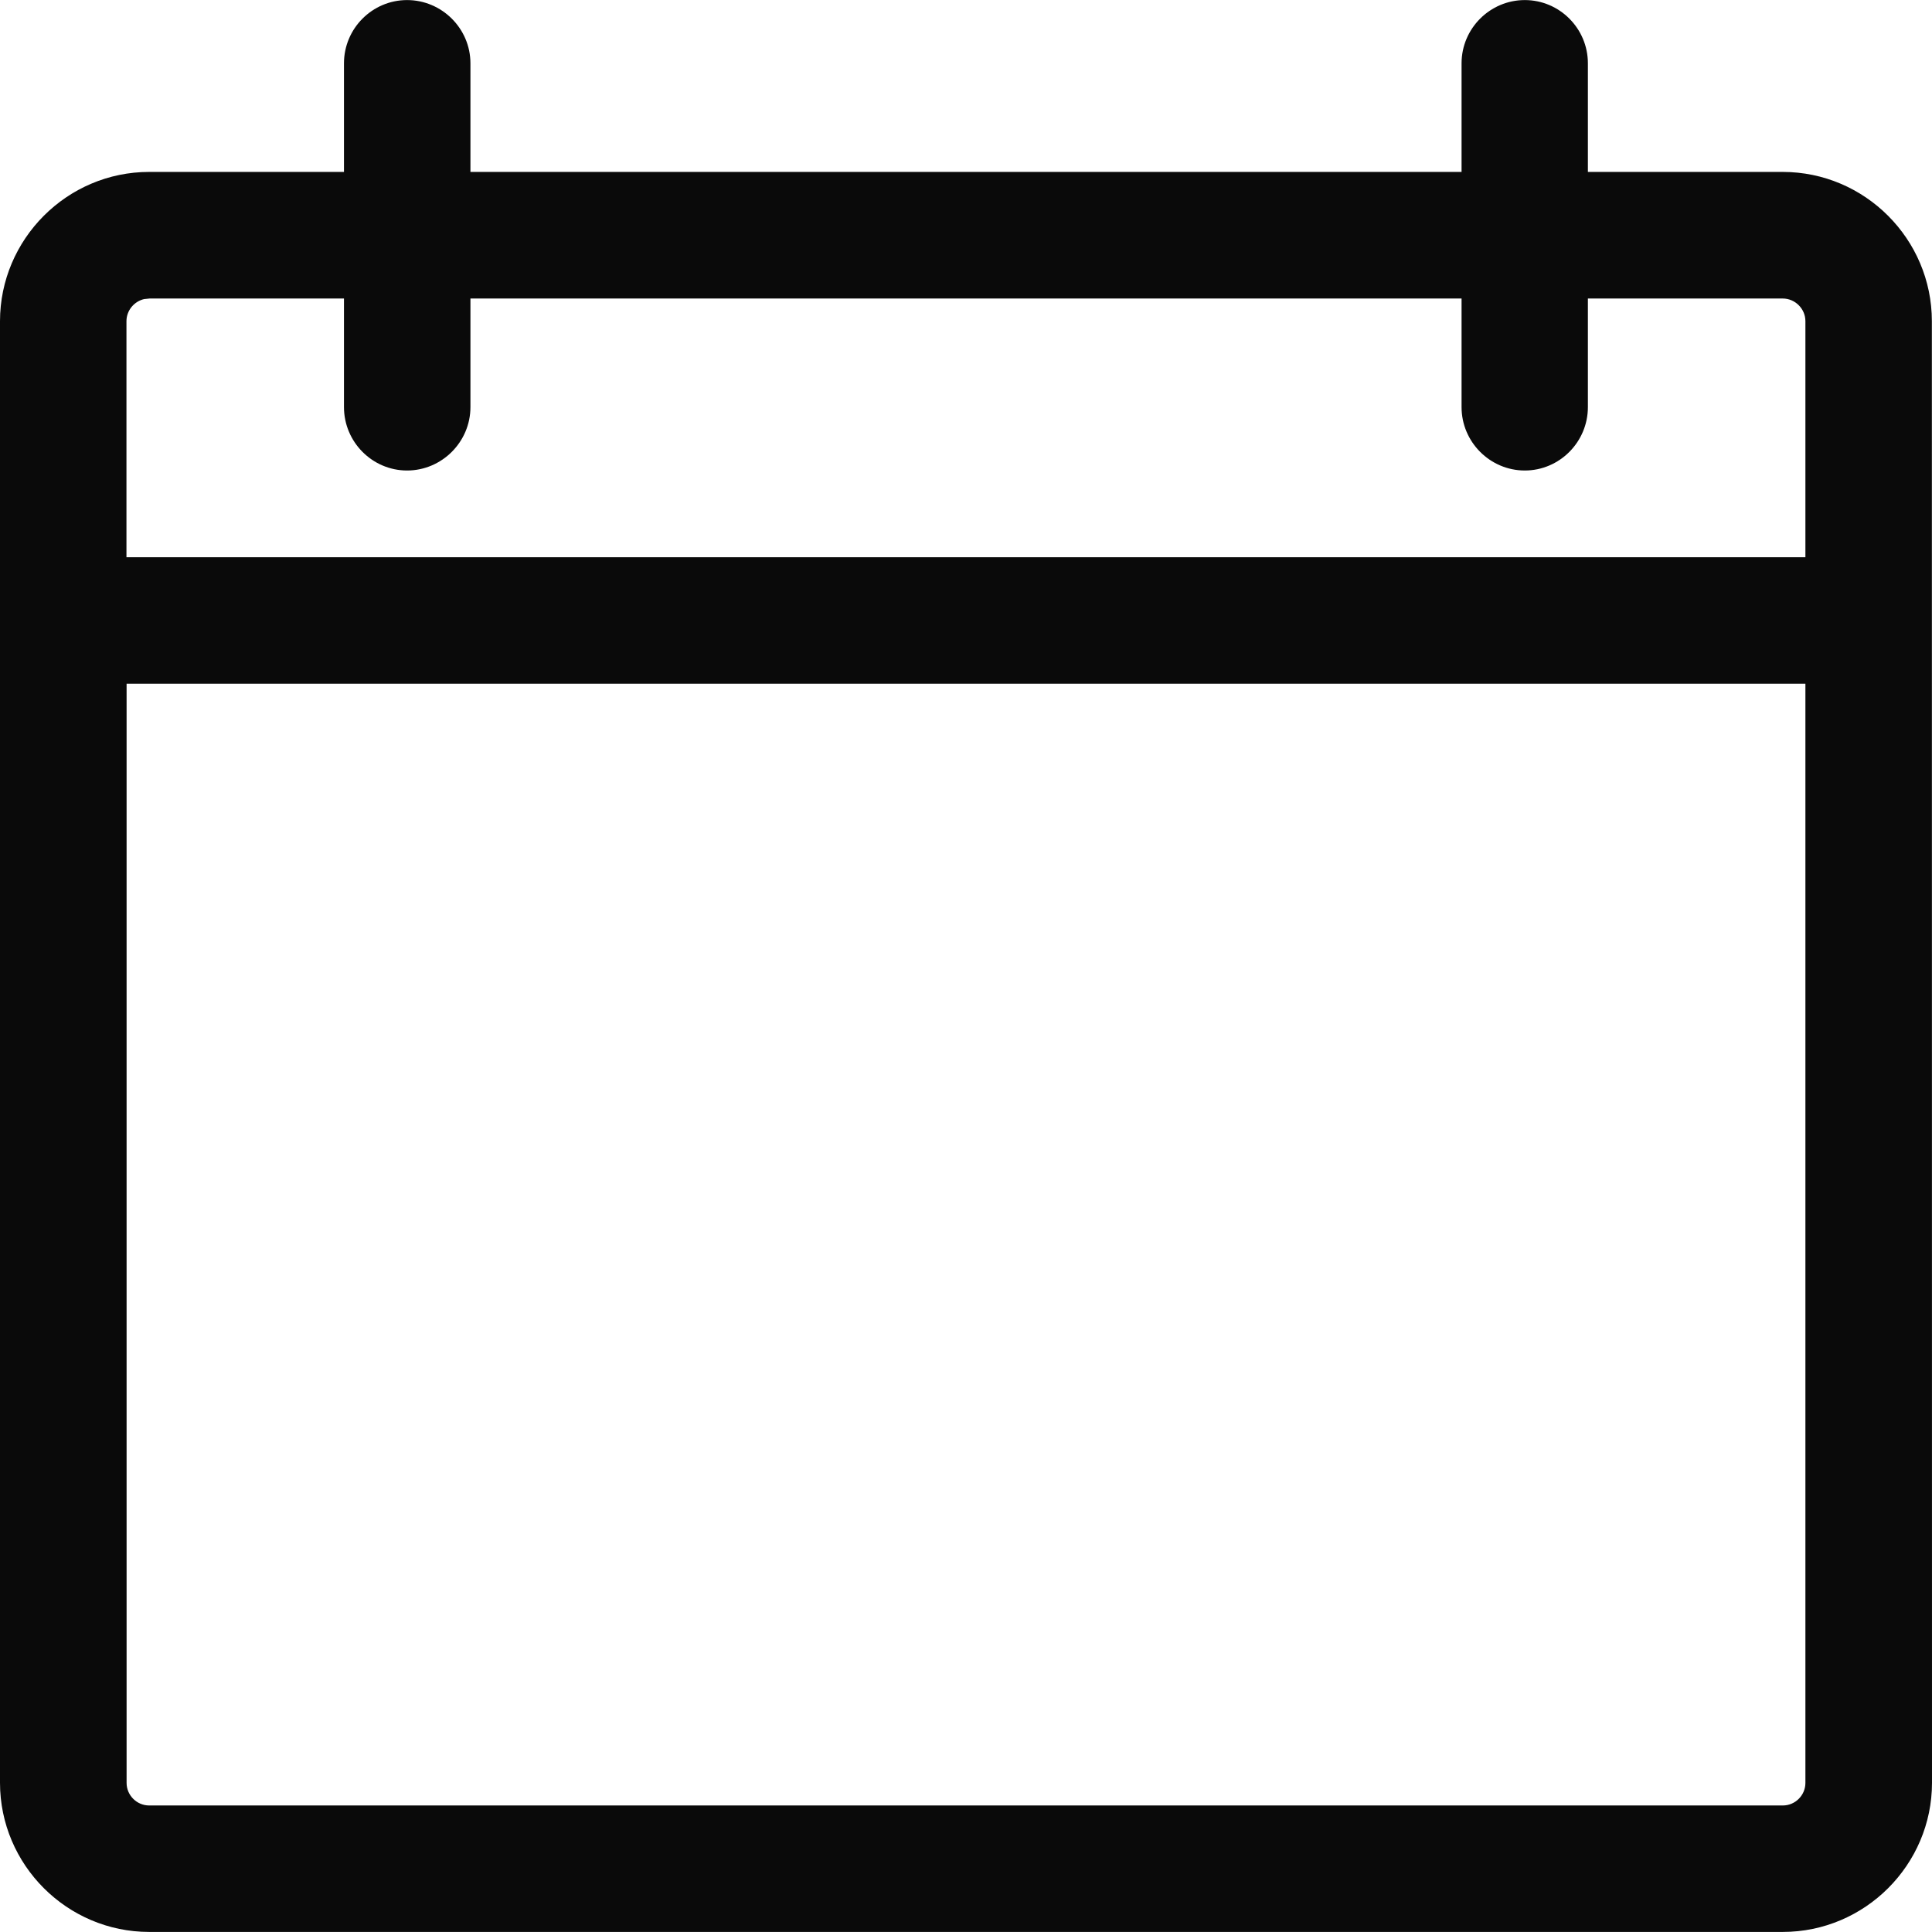
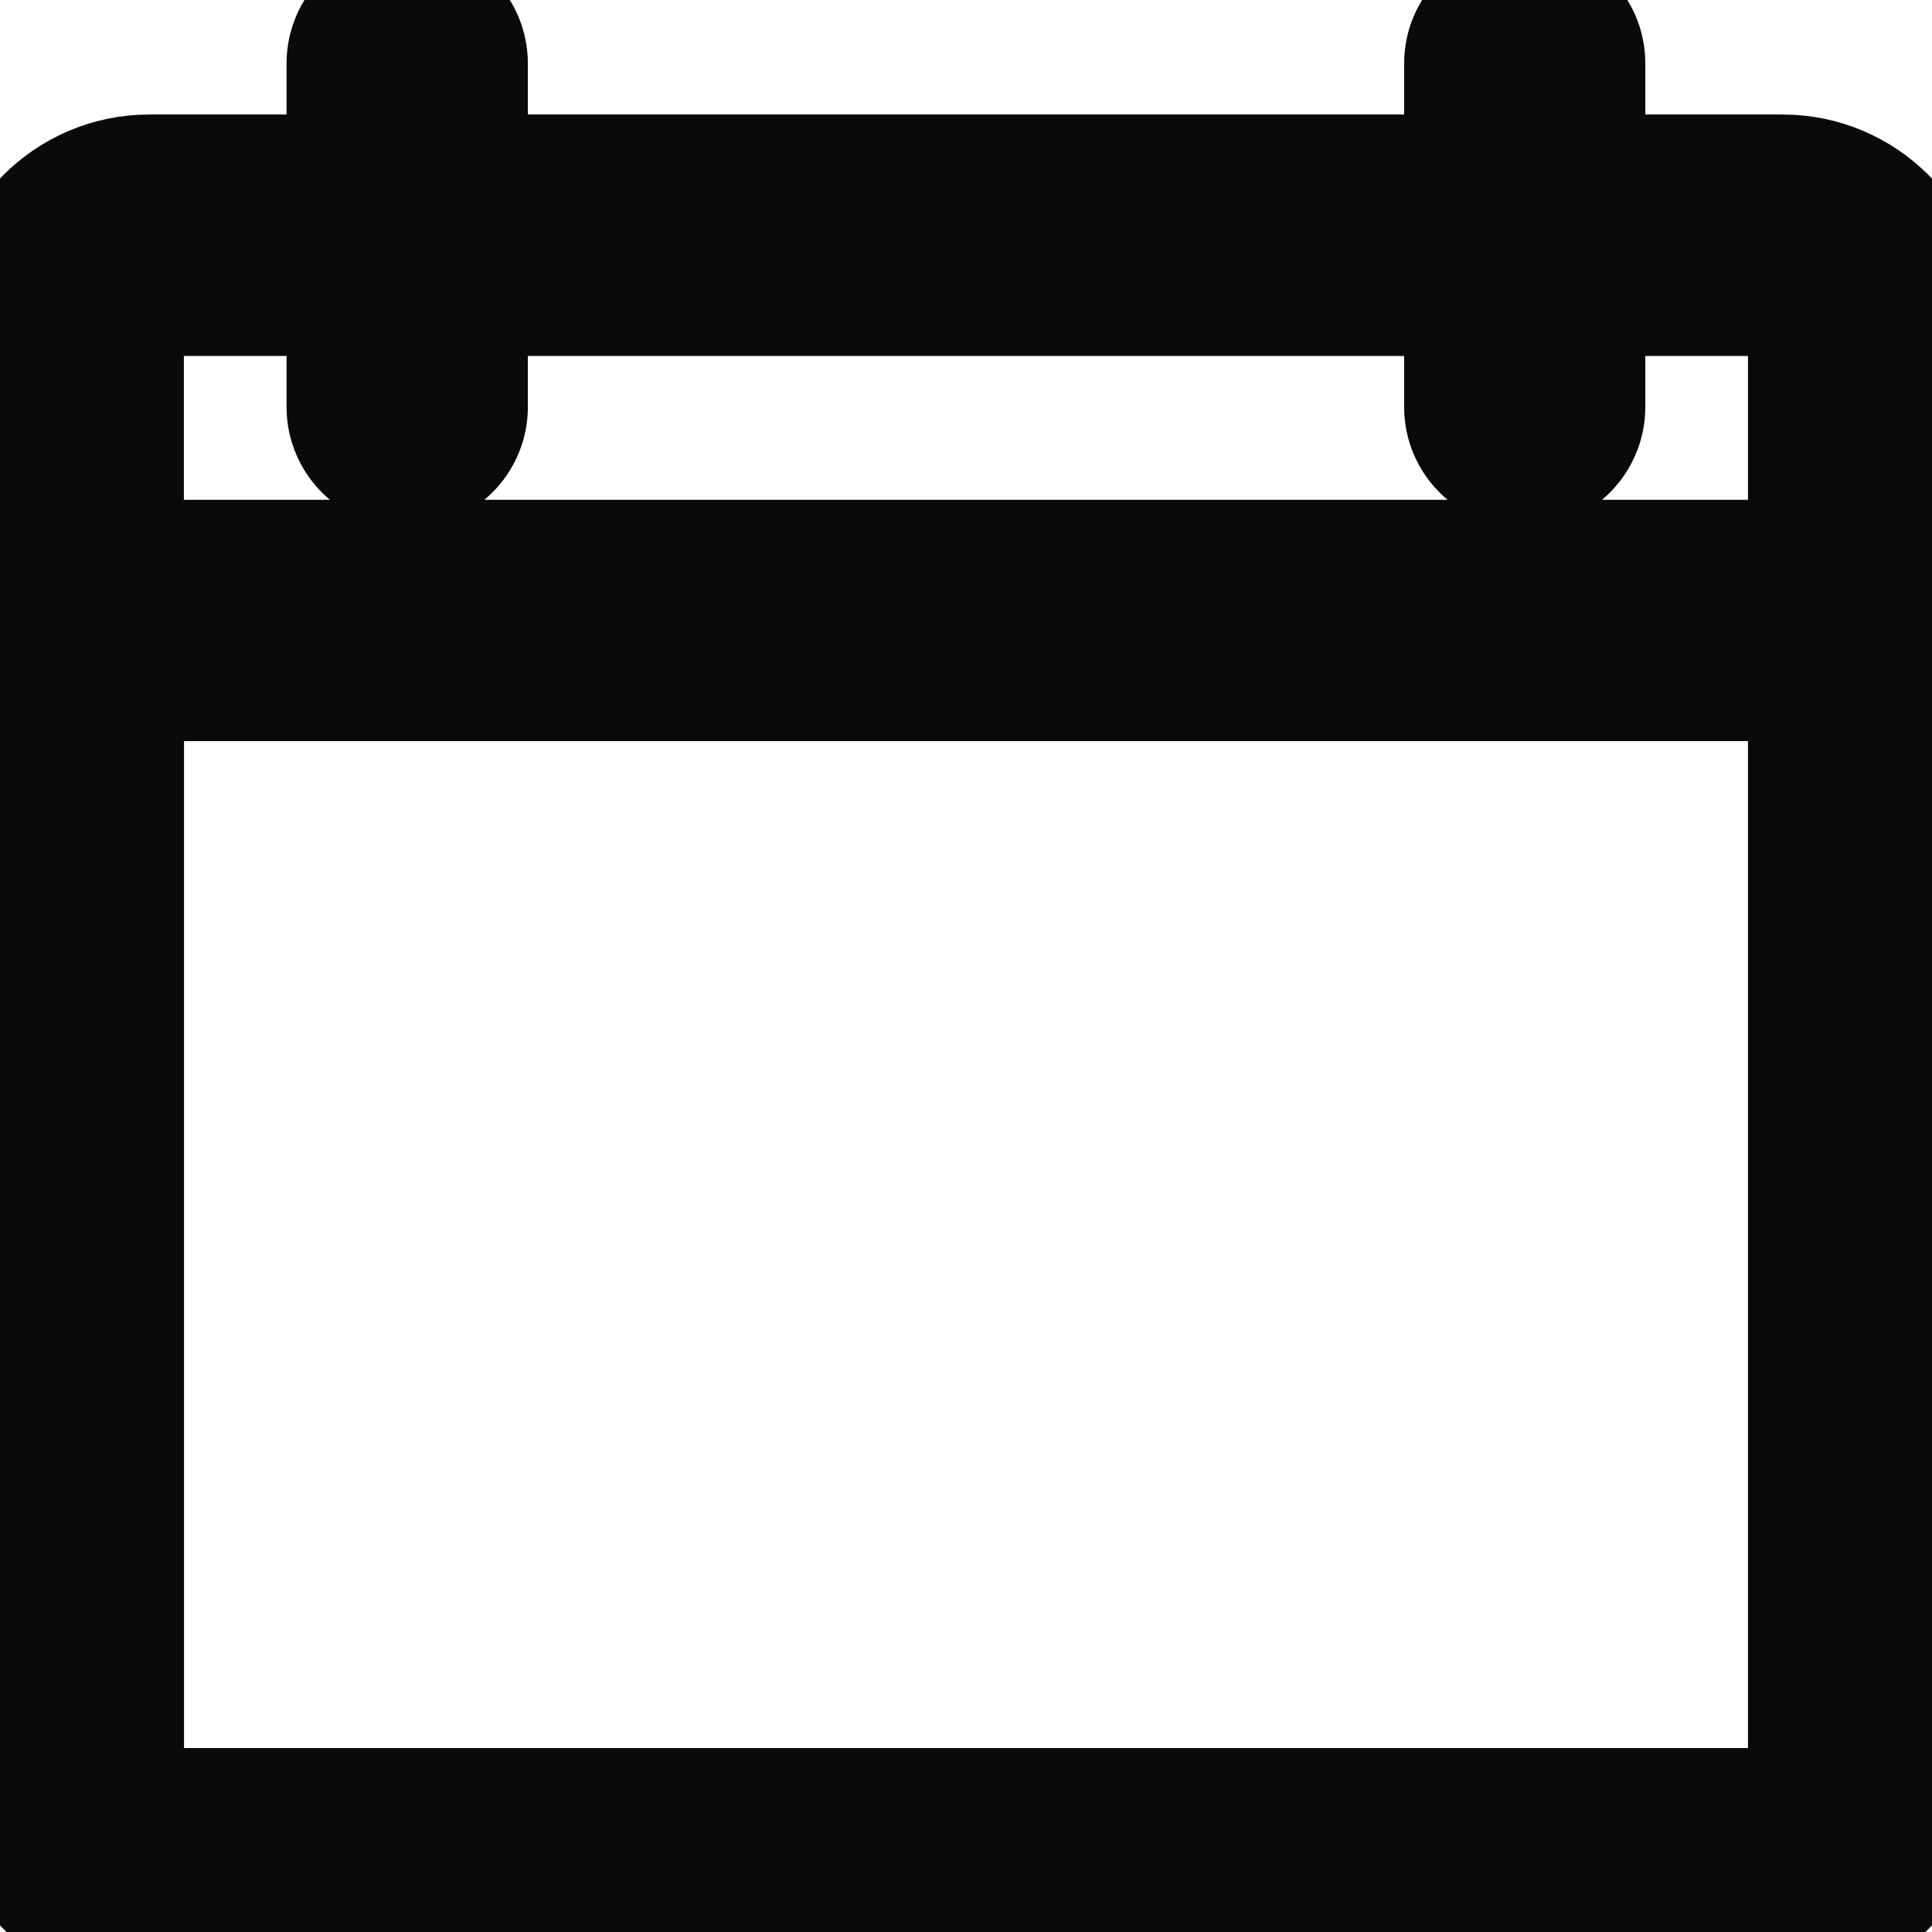
<svg xmlns="http://www.w3.org/2000/svg" width="20" height="20" viewBox="0 0 14.3 14.299" fill="none" aria-hidden="true">
-   <path d="M11.286 0.075C11.502 0.075 11.678 0.252 11.678 0.468V1.347H13.195C13.761 1.347 14.224 1.81 14.224 2.377L14.225 13.195C14.225 13.761 13.762 14.224 13.196 14.224H1.104C0.538 14.224 0.075 13.761 0.075 13.195V2.377C0.075 1.811 0.538 1.347 1.104 1.347H2.621V0.468C2.621 0.252 2.797 0.075 3.013 0.075C3.229 0.075 3.407 0.252 3.407 0.468V1.347H10.893V0.468C10.893 0.252 11.07 0.075 11.286 0.075ZM0.862 13.196C0.862 13.329 0.971 13.438 1.104 13.438H13.196C13.329 13.438 13.438 13.329 13.438 13.196V4.985H0.862V13.196ZM1.055 2.139C0.945 2.162 0.861 2.26 0.861 2.377V4.199H13.438V2.377C13.438 2.243 13.328 2.134 13.195 2.134H11.678V3.013C11.678 3.229 11.502 3.407 11.286 3.407C11.07 3.407 10.893 3.229 10.893 3.013V2.134H3.407V3.013C3.407 3.229 3.229 3.407 3.013 3.407C2.797 3.407 2.621 3.229 2.621 3.013V2.134H1.104L1.055 2.139Z" fill="#0A0A0A" stroke="#0A0A0A" stroke-width="0.15" />
+   <path d="M11.286 0.075C11.502 0.075 11.678 0.252 11.678 0.468V1.347H13.195C13.761 1.347 14.224 1.81 14.224 2.377L14.225 13.195C14.225 13.761 13.762 14.224 13.196 14.224H1.104C0.538 14.224 0.075 13.761 0.075 13.195V2.377C0.075 1.811 0.538 1.347 1.104 1.347H2.621V0.468C2.621 0.252 2.797 0.075 3.013 0.075C3.229 0.075 3.407 0.252 3.407 0.468V1.347H10.893V0.468C10.893 0.252 11.07 0.075 11.286 0.075ZM0.862 13.196C0.862 13.329 0.971 13.438 1.104 13.438H13.196C13.329 13.438 13.438 13.329 13.438 13.196V4.985H0.862V13.196ZM1.055 2.139C0.945 2.162 0.861 2.26 0.861 2.377V4.199H13.438V2.377C13.438 2.243 13.328 2.134 13.195 2.134H11.678V3.013C11.678 3.229 11.502 3.407 11.286 3.407C11.07 3.407 10.893 3.229 10.893 3.013V2.134H3.407V3.013C3.407 3.229 3.229 3.407 3.013 3.407C2.797 3.407 2.621 3.229 2.621 3.013V2.134H1.104L1.055 2.139Z" fill="#0A0A0A" stroke="#0A0A0A" strokeWidth="0.15" />
</svg>
